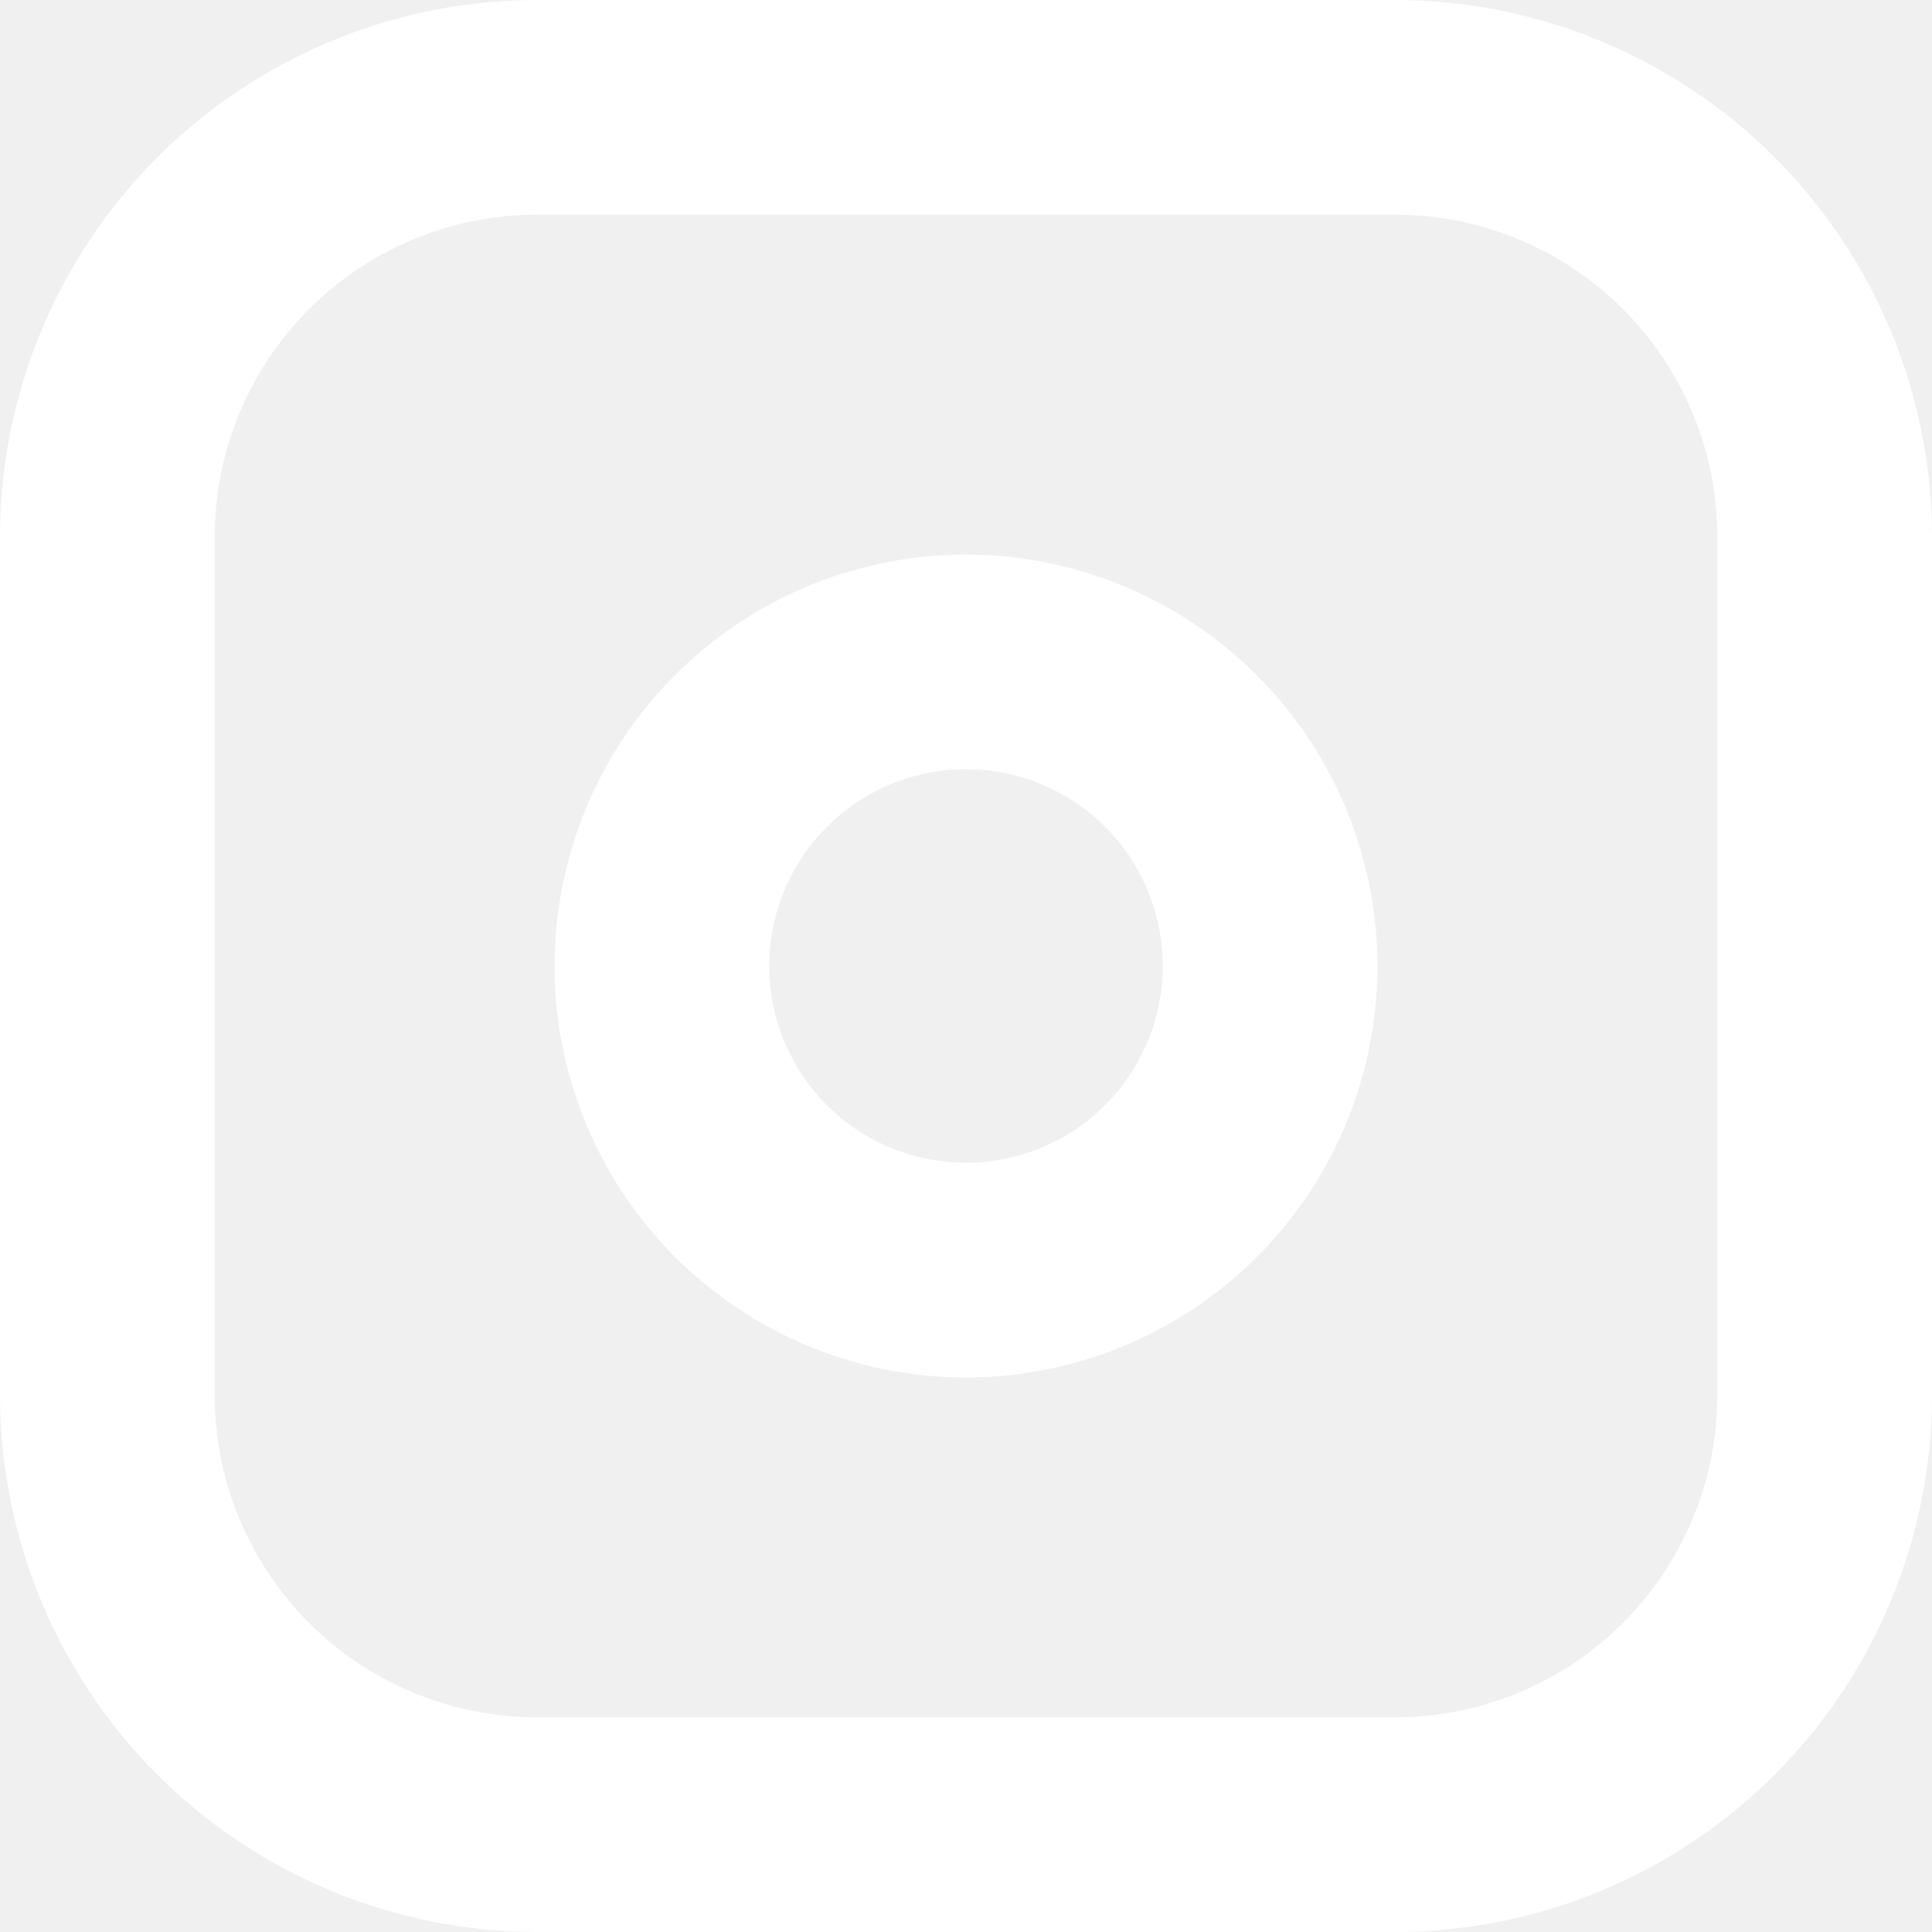
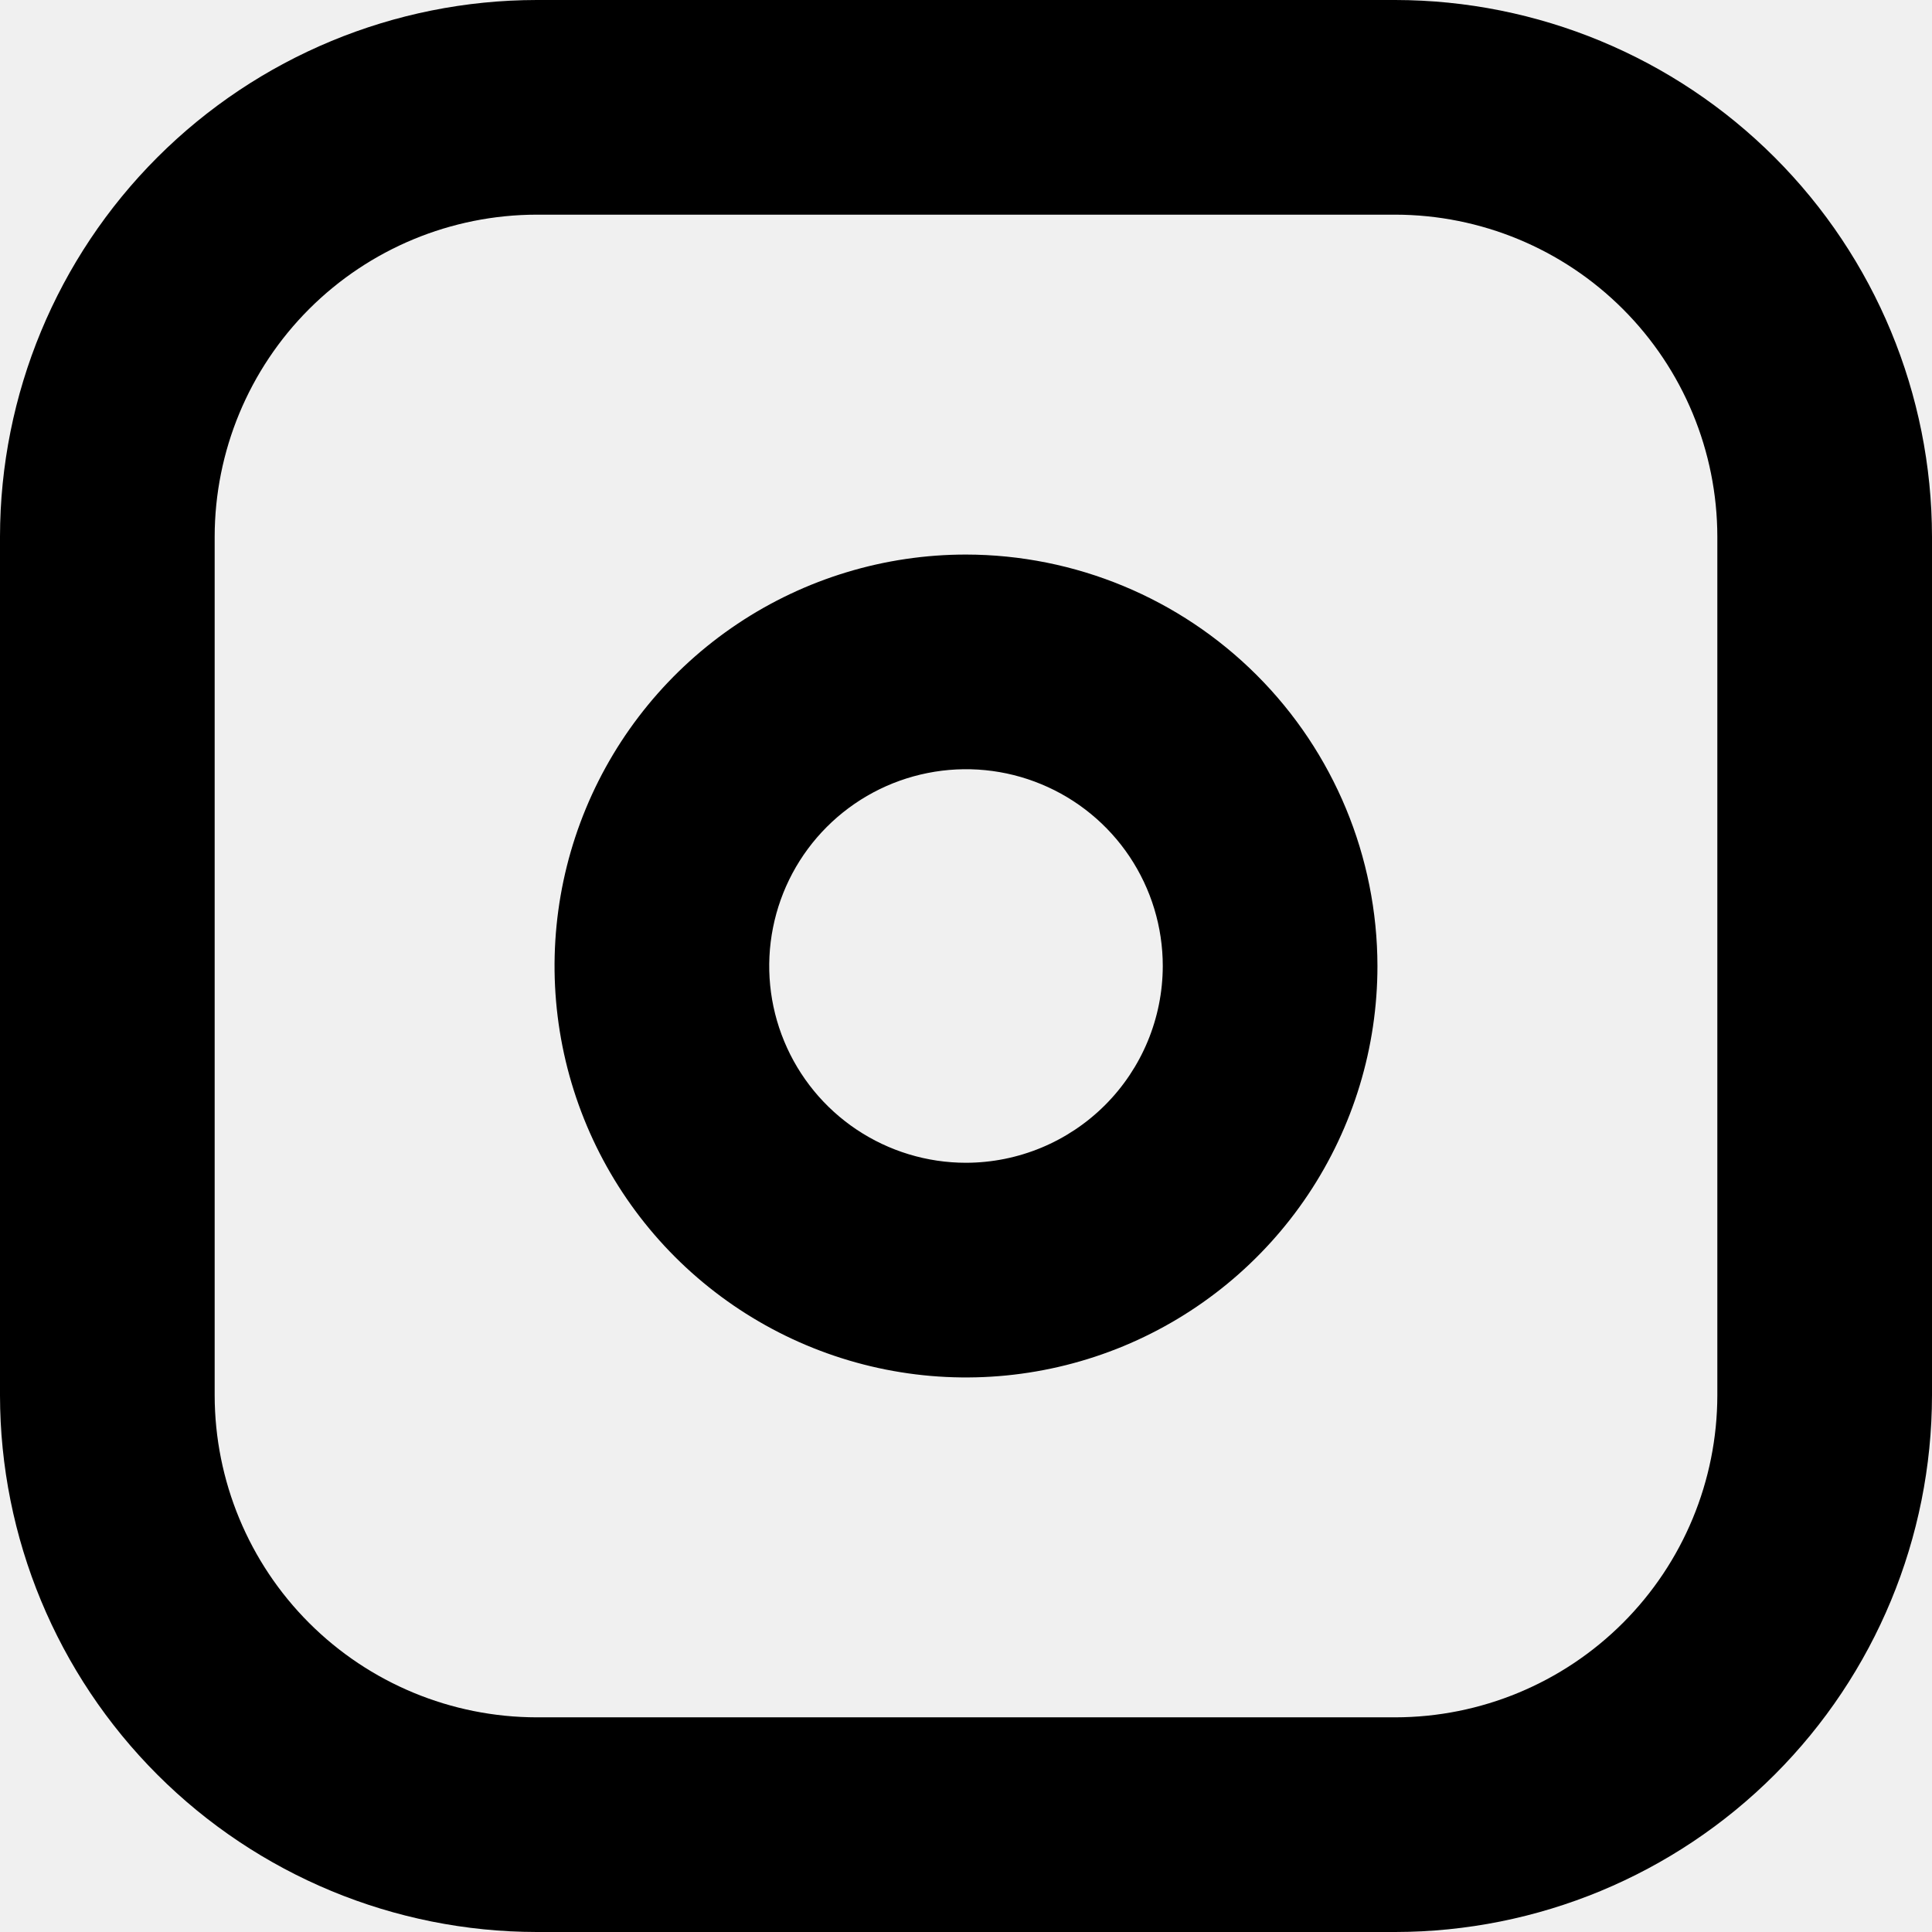
- <svg xmlns="http://www.w3.org/2000/svg" width="54" height="54" viewBox="0 0 54 54" fill="white">
+ <svg xmlns="http://www.w3.org/2000/svg" width="54" height="54" viewBox="0 0 54 54" fill="black">
  <path fill-rule="evenodd" clip-rule="evenodd" d="M20.611 17.438C22.502 16.174 24.726 15.5 27 15.5C30.049 15.504 32.972 16.716 35.128 18.872C37.284 21.028 38.496 23.951 38.5 27C38.5 29.274 37.825 31.498 36.562 33.389C35.298 35.28 33.502 36.754 31.401 37.625C29.299 38.495 26.987 38.723 24.756 38.279C22.526 37.835 20.477 36.74 18.868 35.132C17.26 33.523 16.165 31.474 15.721 29.244C15.277 27.013 15.505 24.701 16.375 22.599C17.246 20.498 18.72 18.702 20.611 17.438ZM23.944 31.573C24.849 32.177 25.912 32.5 27 32.5C28.458 32.498 29.856 31.918 30.887 30.887C31.918 29.856 32.498 28.458 32.5 27C32.5 25.912 32.177 24.849 31.573 23.944C30.969 23.04 30.11 22.335 29.105 21.919C28.1 21.502 26.994 21.393 25.927 21.606C24.86 21.818 23.88 22.342 23.111 23.111C22.342 23.88 21.818 24.86 21.606 25.927C21.393 26.994 21.502 28.1 21.919 29.105C22.335 30.11 23.04 30.969 23.944 31.573ZM15 0H39C42.977 0.005 46.79 1.586 49.602 4.398C52.414 7.21 53.995 11.023 54 15V39C53.995 42.977 52.414 46.79 49.602 49.602C46.79 52.414 42.977 53.995 39 54H15C11.023 53.995 7.21 52.414 4.398 49.602C1.586 46.79 0.005 42.977 0 39V15C0.005 11.023 1.586 7.21 4.398 4.398C7.21 1.586 11.023 0.005 15 0ZM45.361 45.361C47.048 43.674 47.997 41.386 48 39V15C47.997 12.614 47.048 10.326 45.361 8.639C43.674 6.952 41.386 6.003 39 6H15C12.614 6.003 10.326 6.952 8.639 8.639C6.952 10.326 6.003 12.614 6 15V39C6.003 41.386 6.952 43.674 8.639 45.361C10.326 47.048 12.614 47.997 15 48H39C41.386 47.997 43.674 47.048 45.361 45.361Z" fill="w" />
</svg>
